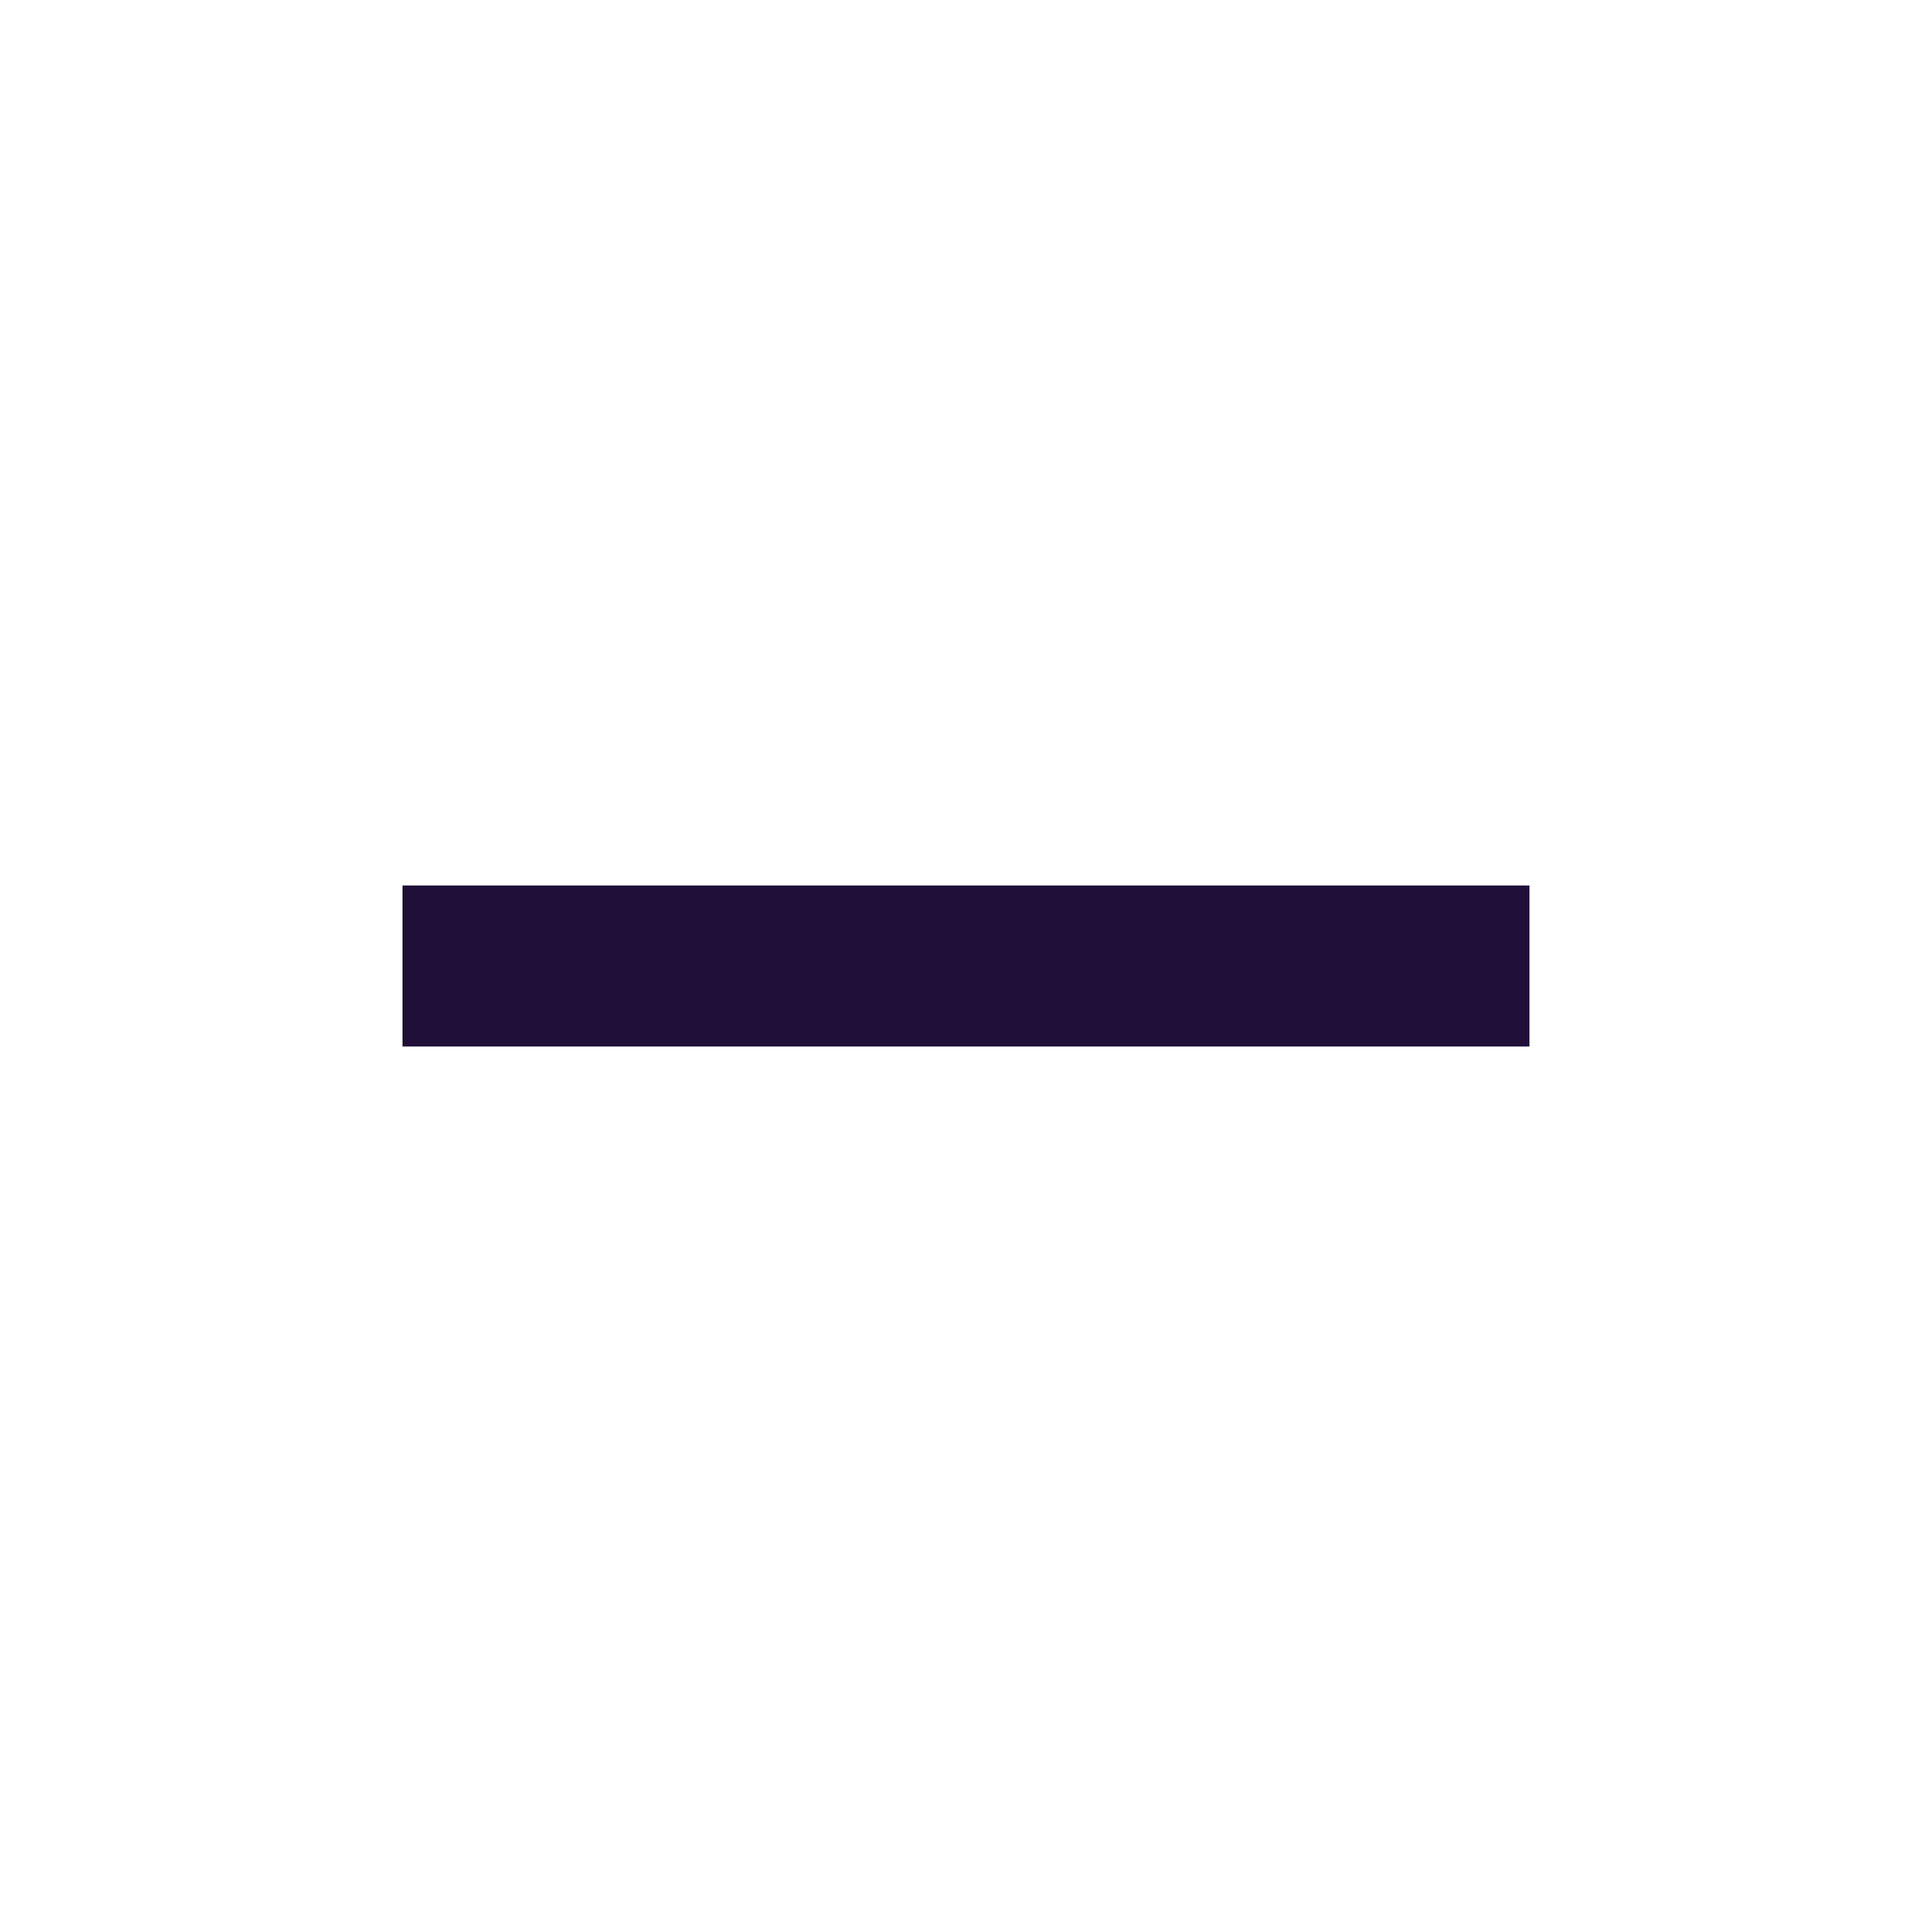
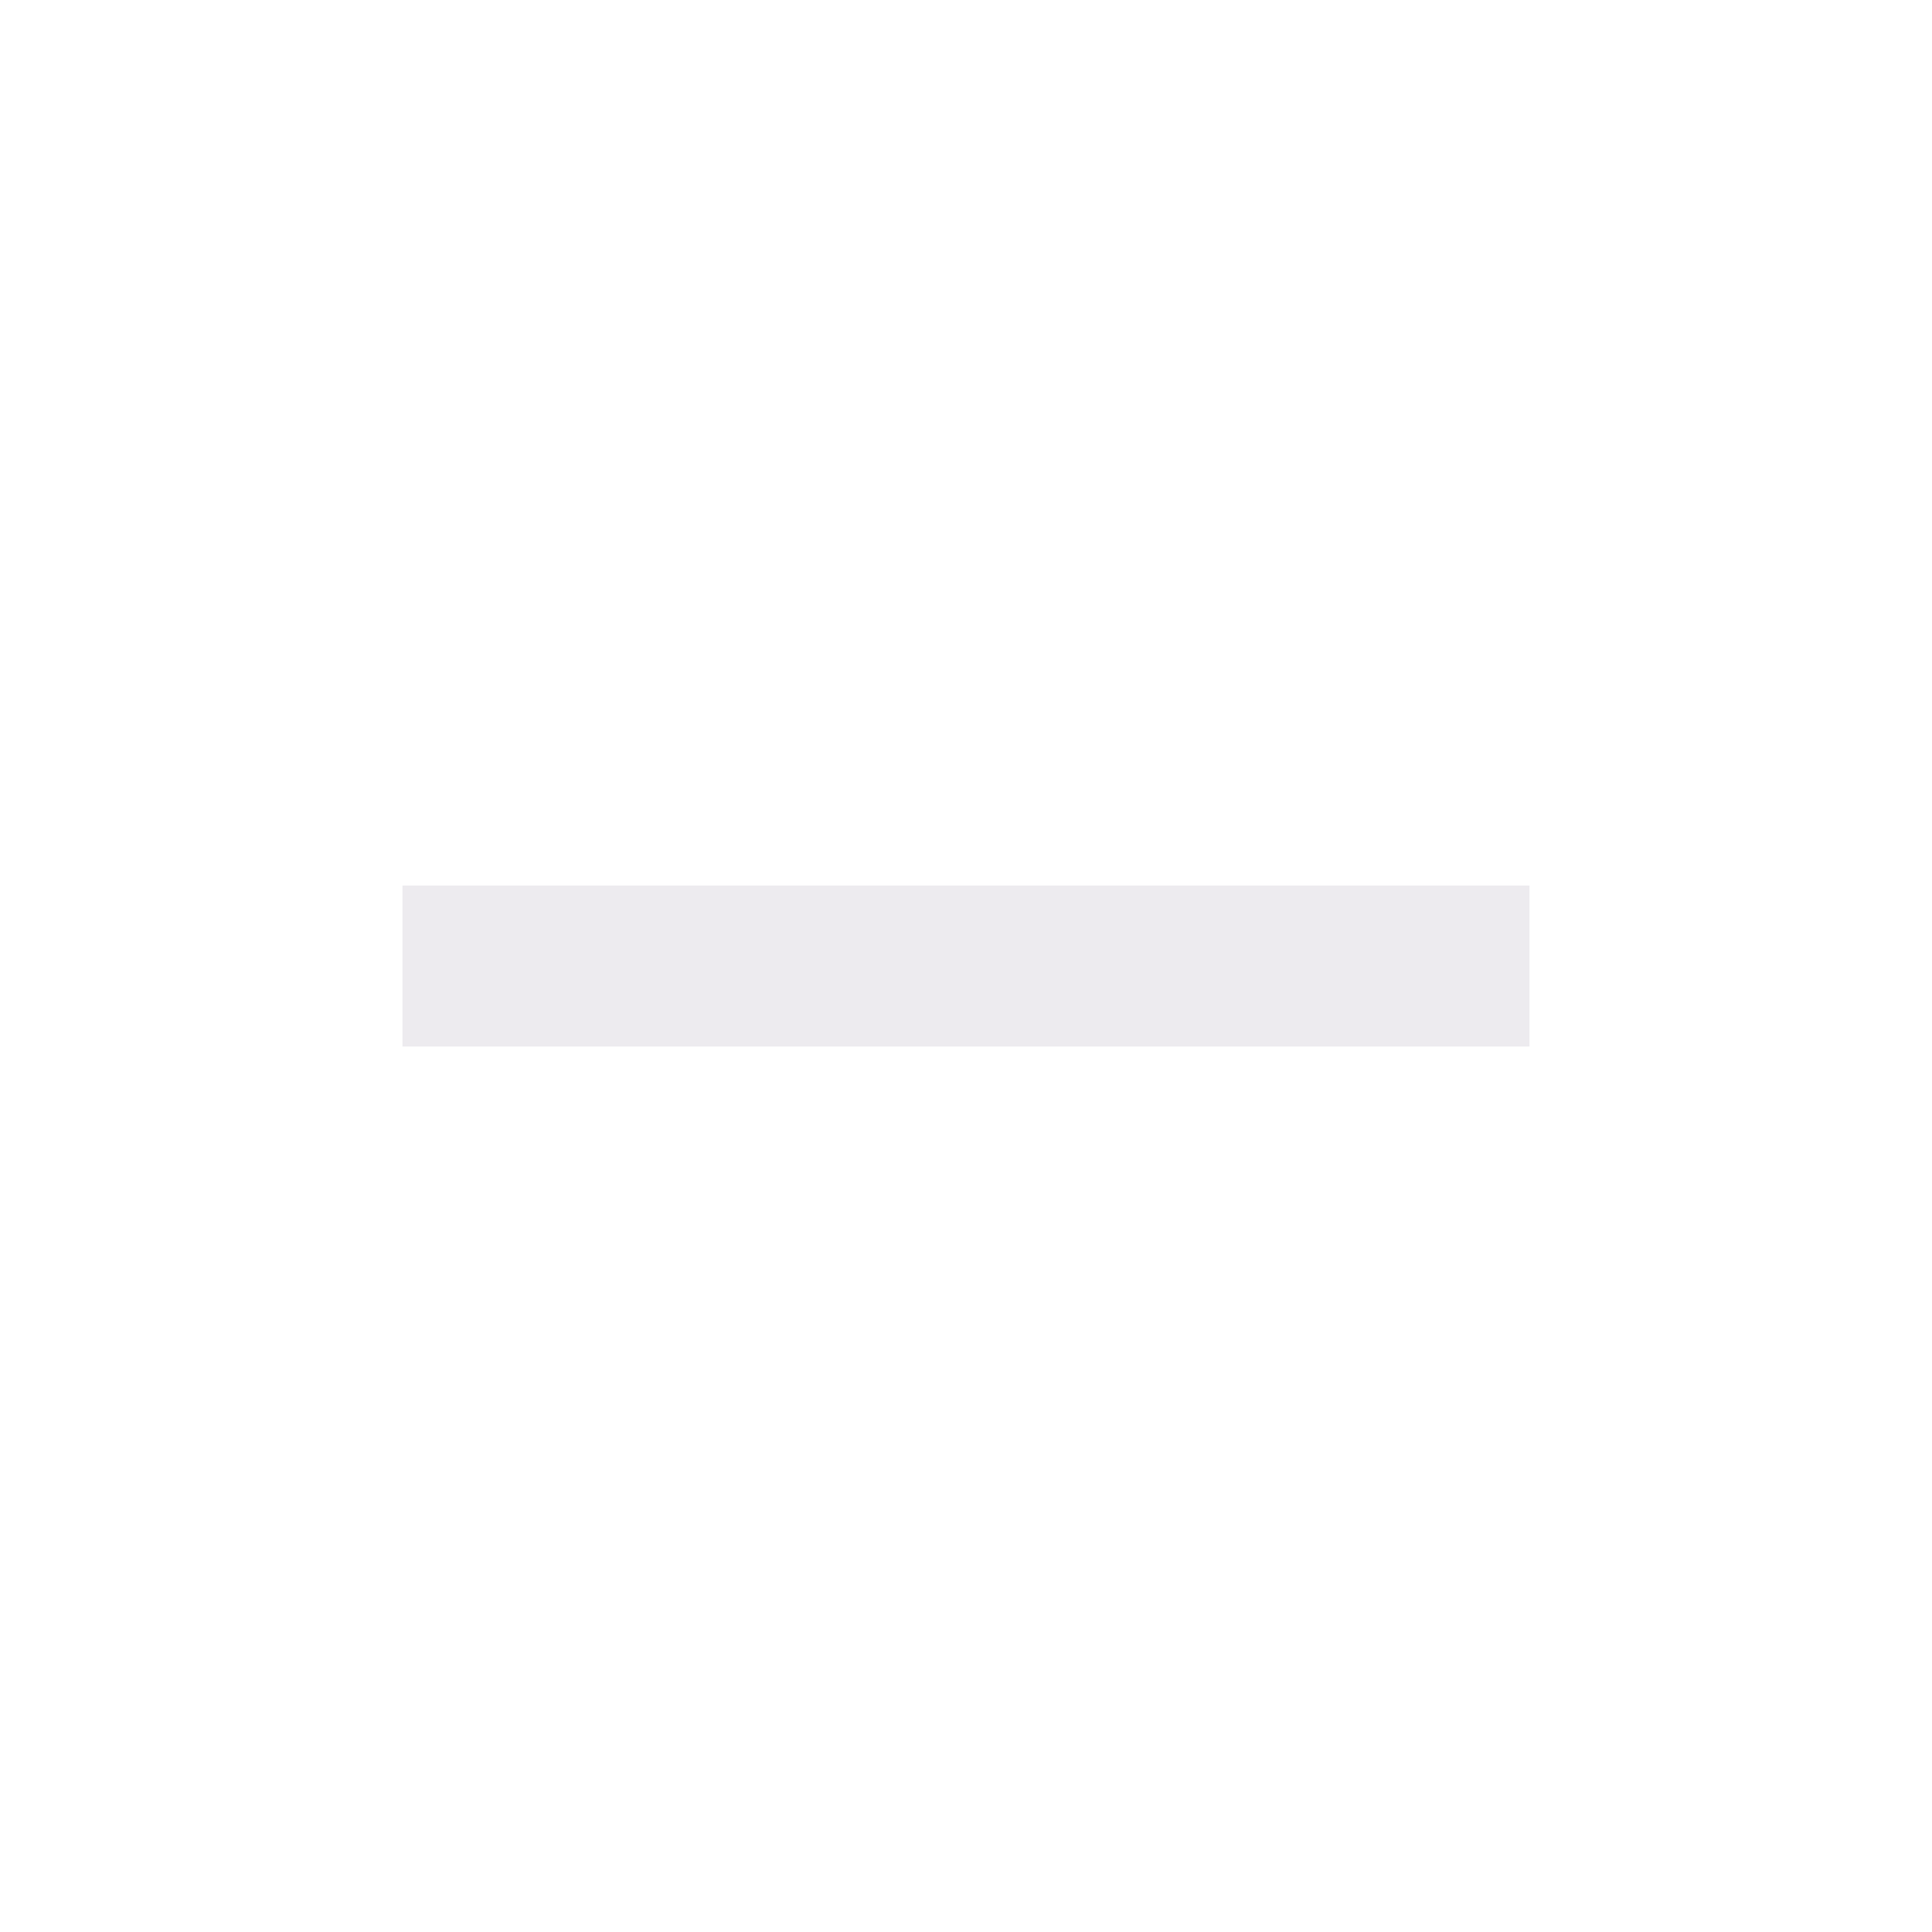
- <svg xmlns="http://www.w3.org/2000/svg" width="40" height="40" viewBox="0 0 40 40" fill="none">
-   <mask id="mask0_303_5734" style="mask-type:alpha" maskUnits="userSpaceOnUse" x="0" y="0" width="40" height="40">
-     <rect width="40" height="40" fill="#1F0F39" />
+ <svg xmlns="http://www.w3.org/2000/svg" fill="none" height="40" viewBox="0 0 40 40" width="40">
+   <mask id="a" height="40" maskUnits="userSpaceOnUse" width="40" x="0" y="0">
+     <path d="m0 0h40v40h-40z" fill="#1f0f39" />
  </mask>
-   <g mask="url(#mask0_303_5734)">
-     <path d="M8.333 21.667V18.333H31.666V21.667H8.333Z" fill="#1F0F39" />
+   <g mask="url(#a)">
+     <path d="m8.333 21.667v-3.333h23.333v3.333z" fill="#1f0f39" />
  </g>
</svg>
